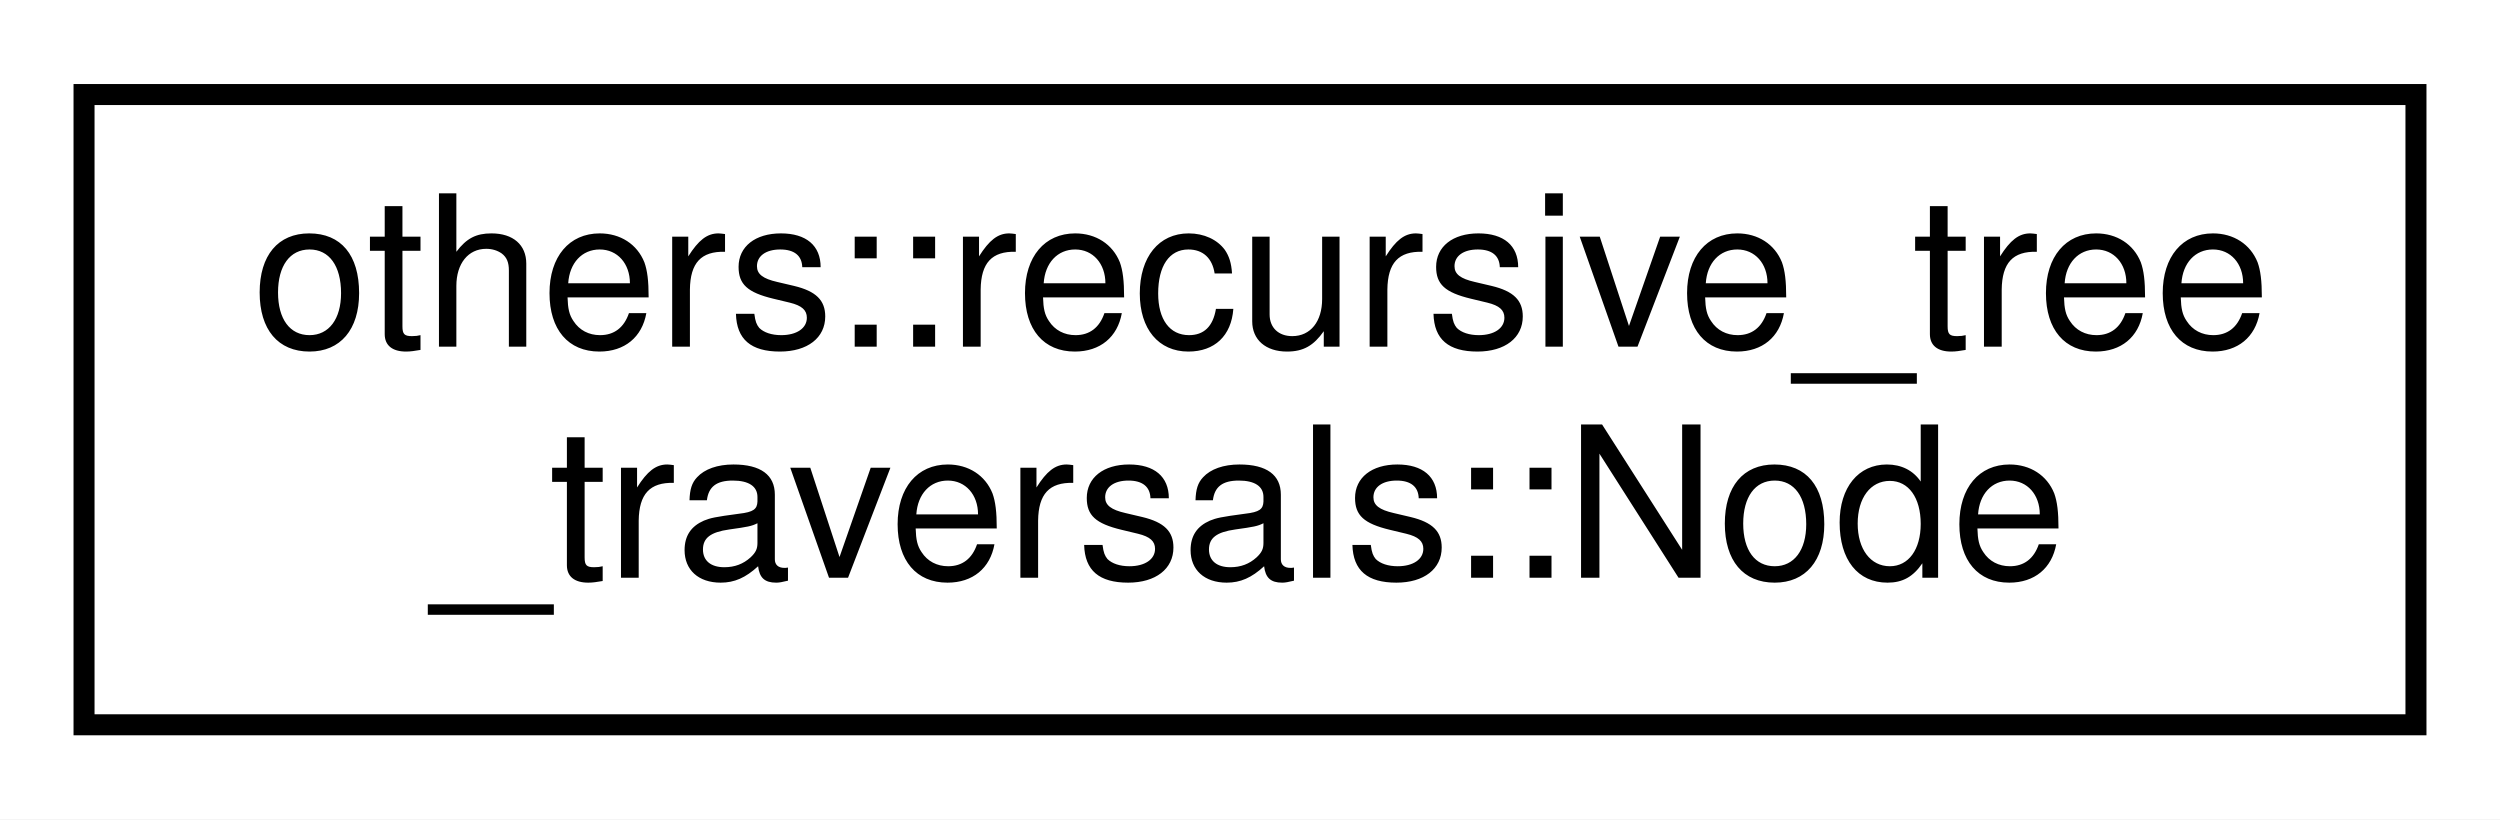
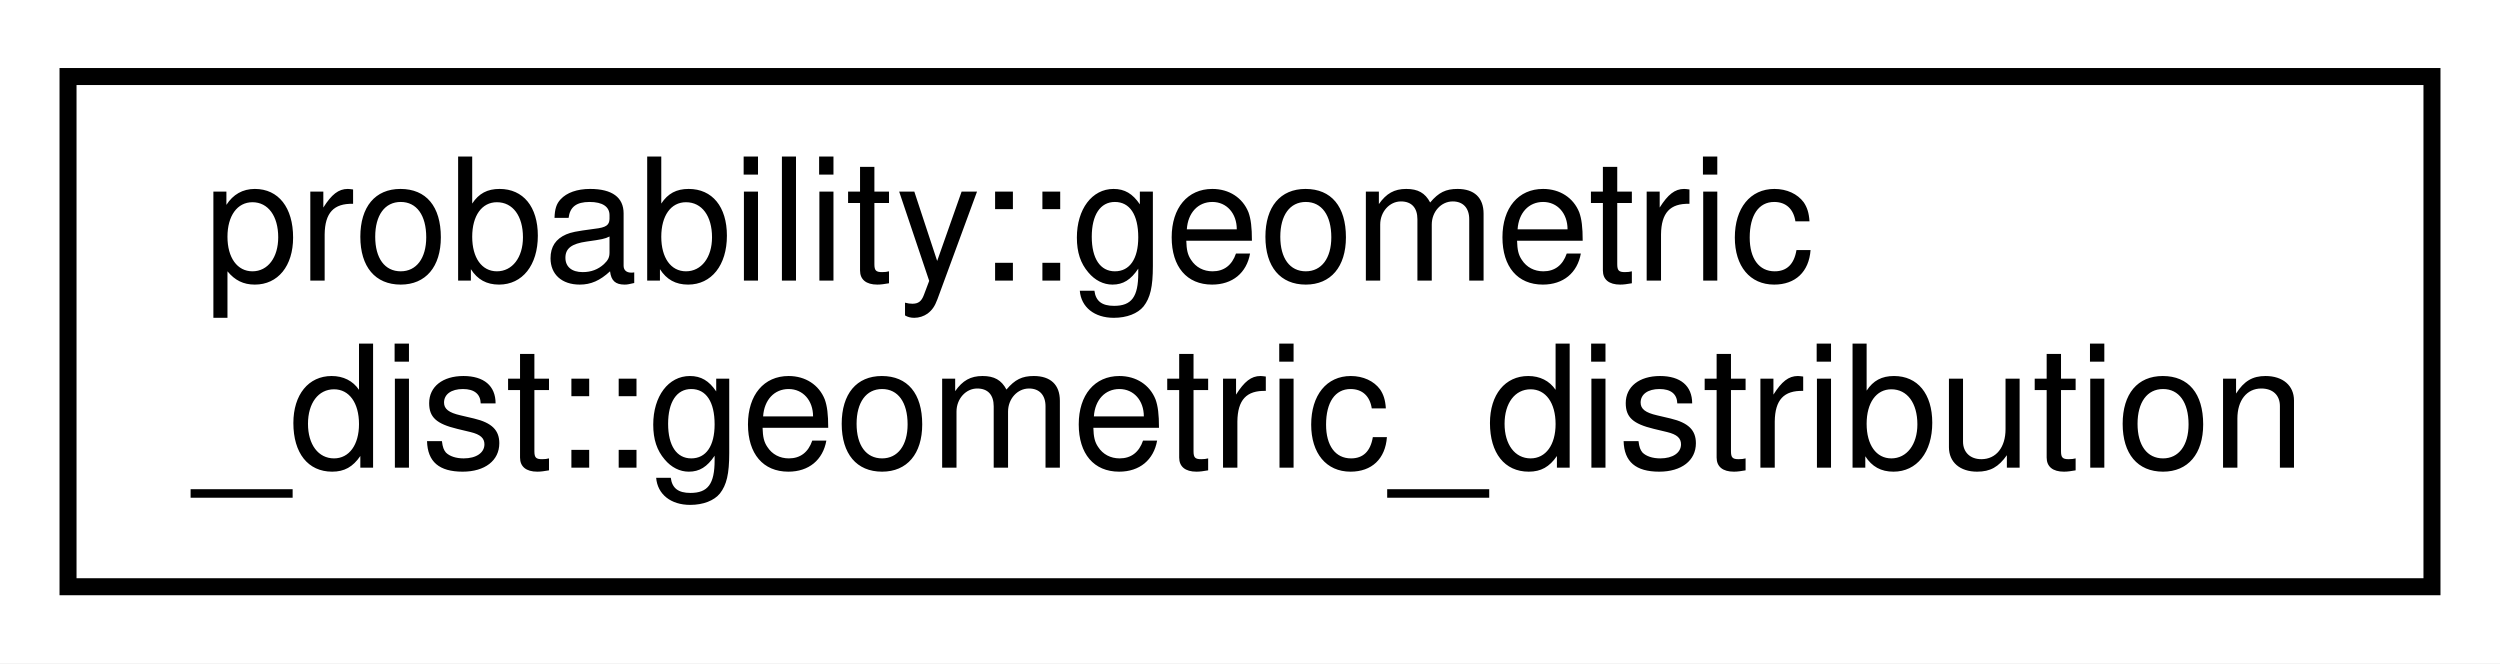
- <svg xmlns="http://www.w3.org/2000/svg" xmlns:xlink="http://www.w3.org/1999/xlink" width="119pt" height="39pt" viewBox="0.00 0.00 119.00 39.00">
+ <svg xmlns="http://www.w3.org/2000/svg" xmlns:xlink="http://www.w3.org/1999/xlink" width="147pt" height="39pt" viewBox="0.00 0.00 147.00 39.00">
  <g id="graph0" class="graph" transform="scale(1 1) rotate(0) translate(4 35)">
-     <polygon fill="white" stroke="transparent" points="-4,4 -4,-35 115,-35 115,4 -4,4" />
+     <polygon fill="white" stroke="transparent" points="-4,4 -4,-35 143,-35 143,4 -4,4" />
    <g id="node1" class="node">
      <g id="a_node1">
-         <a xlink:href="d9/df7/structothers_1_1recursive__tree__traversals_1_1_node.html" target="_top" xlink:title=" ">
-           <polygon fill="white" stroke="black" points="0,-0.5 0,-30.5 111,-30.5 111,-0.5 0,-0.5" />
-           <text text-anchor="start" x="8" y="-18.5" font-family="Helvetica,sans-Serif" font-size="10.00">others::recursive_tree</text>
-           <text text-anchor="middle" x="55.5" y="-7.5" font-family="Helvetica,sans-Serif" font-size="10.00">_traversals::Node</text>
+         <a xlink:href="da/d19/classprobability_1_1geometric__dist_1_1geometric__distribution.html" target="_top" xlink:title="A class to model the geometric distribution.">
+           <polygon fill="white" stroke="black" points="0,-0.5 0,-30.5 139,-30.5 139,-0.5 0,-0.5" />
+           <text text-anchor="start" x="8" y="-18.5" font-family="Helvetica,sans-Serif" font-size="10.00">probability::geometric</text>
+           <text text-anchor="middle" x="69.5" y="-7.5" font-family="Helvetica,sans-Serif" font-size="10.00">_dist::geometric_distribution</text>
        </a>
      </g>
    </g>
  </g>
</svg>
